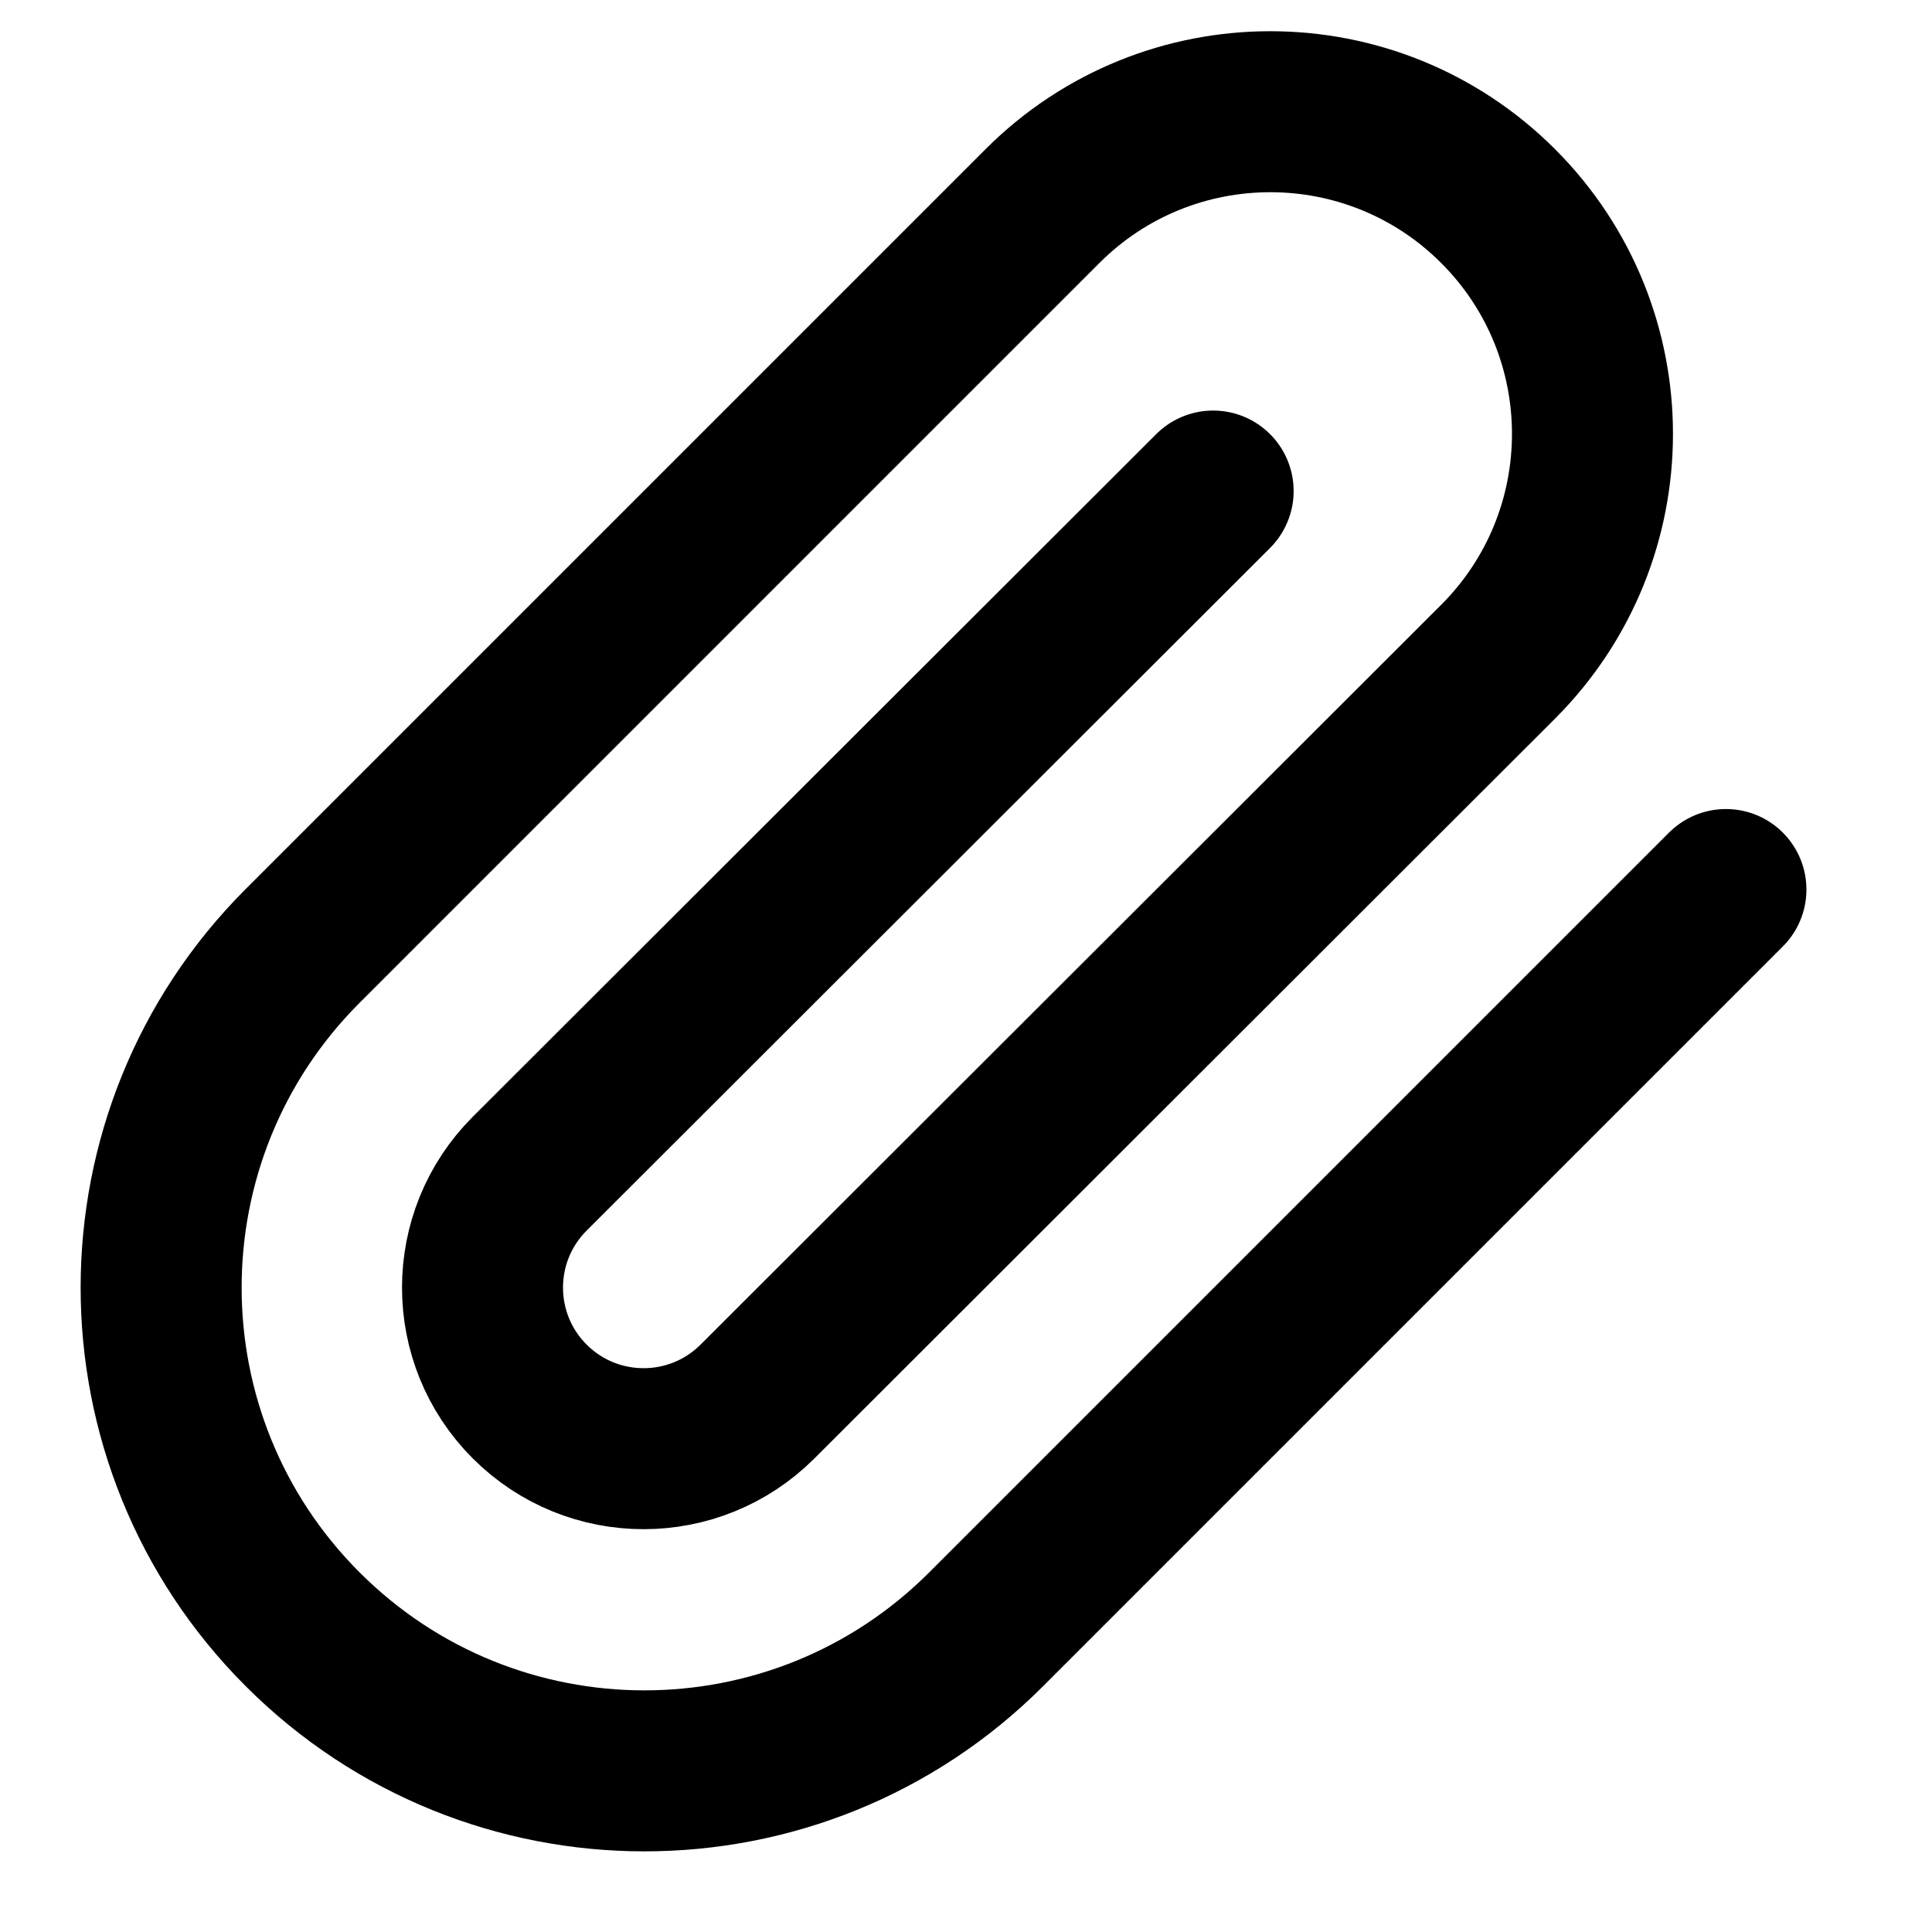
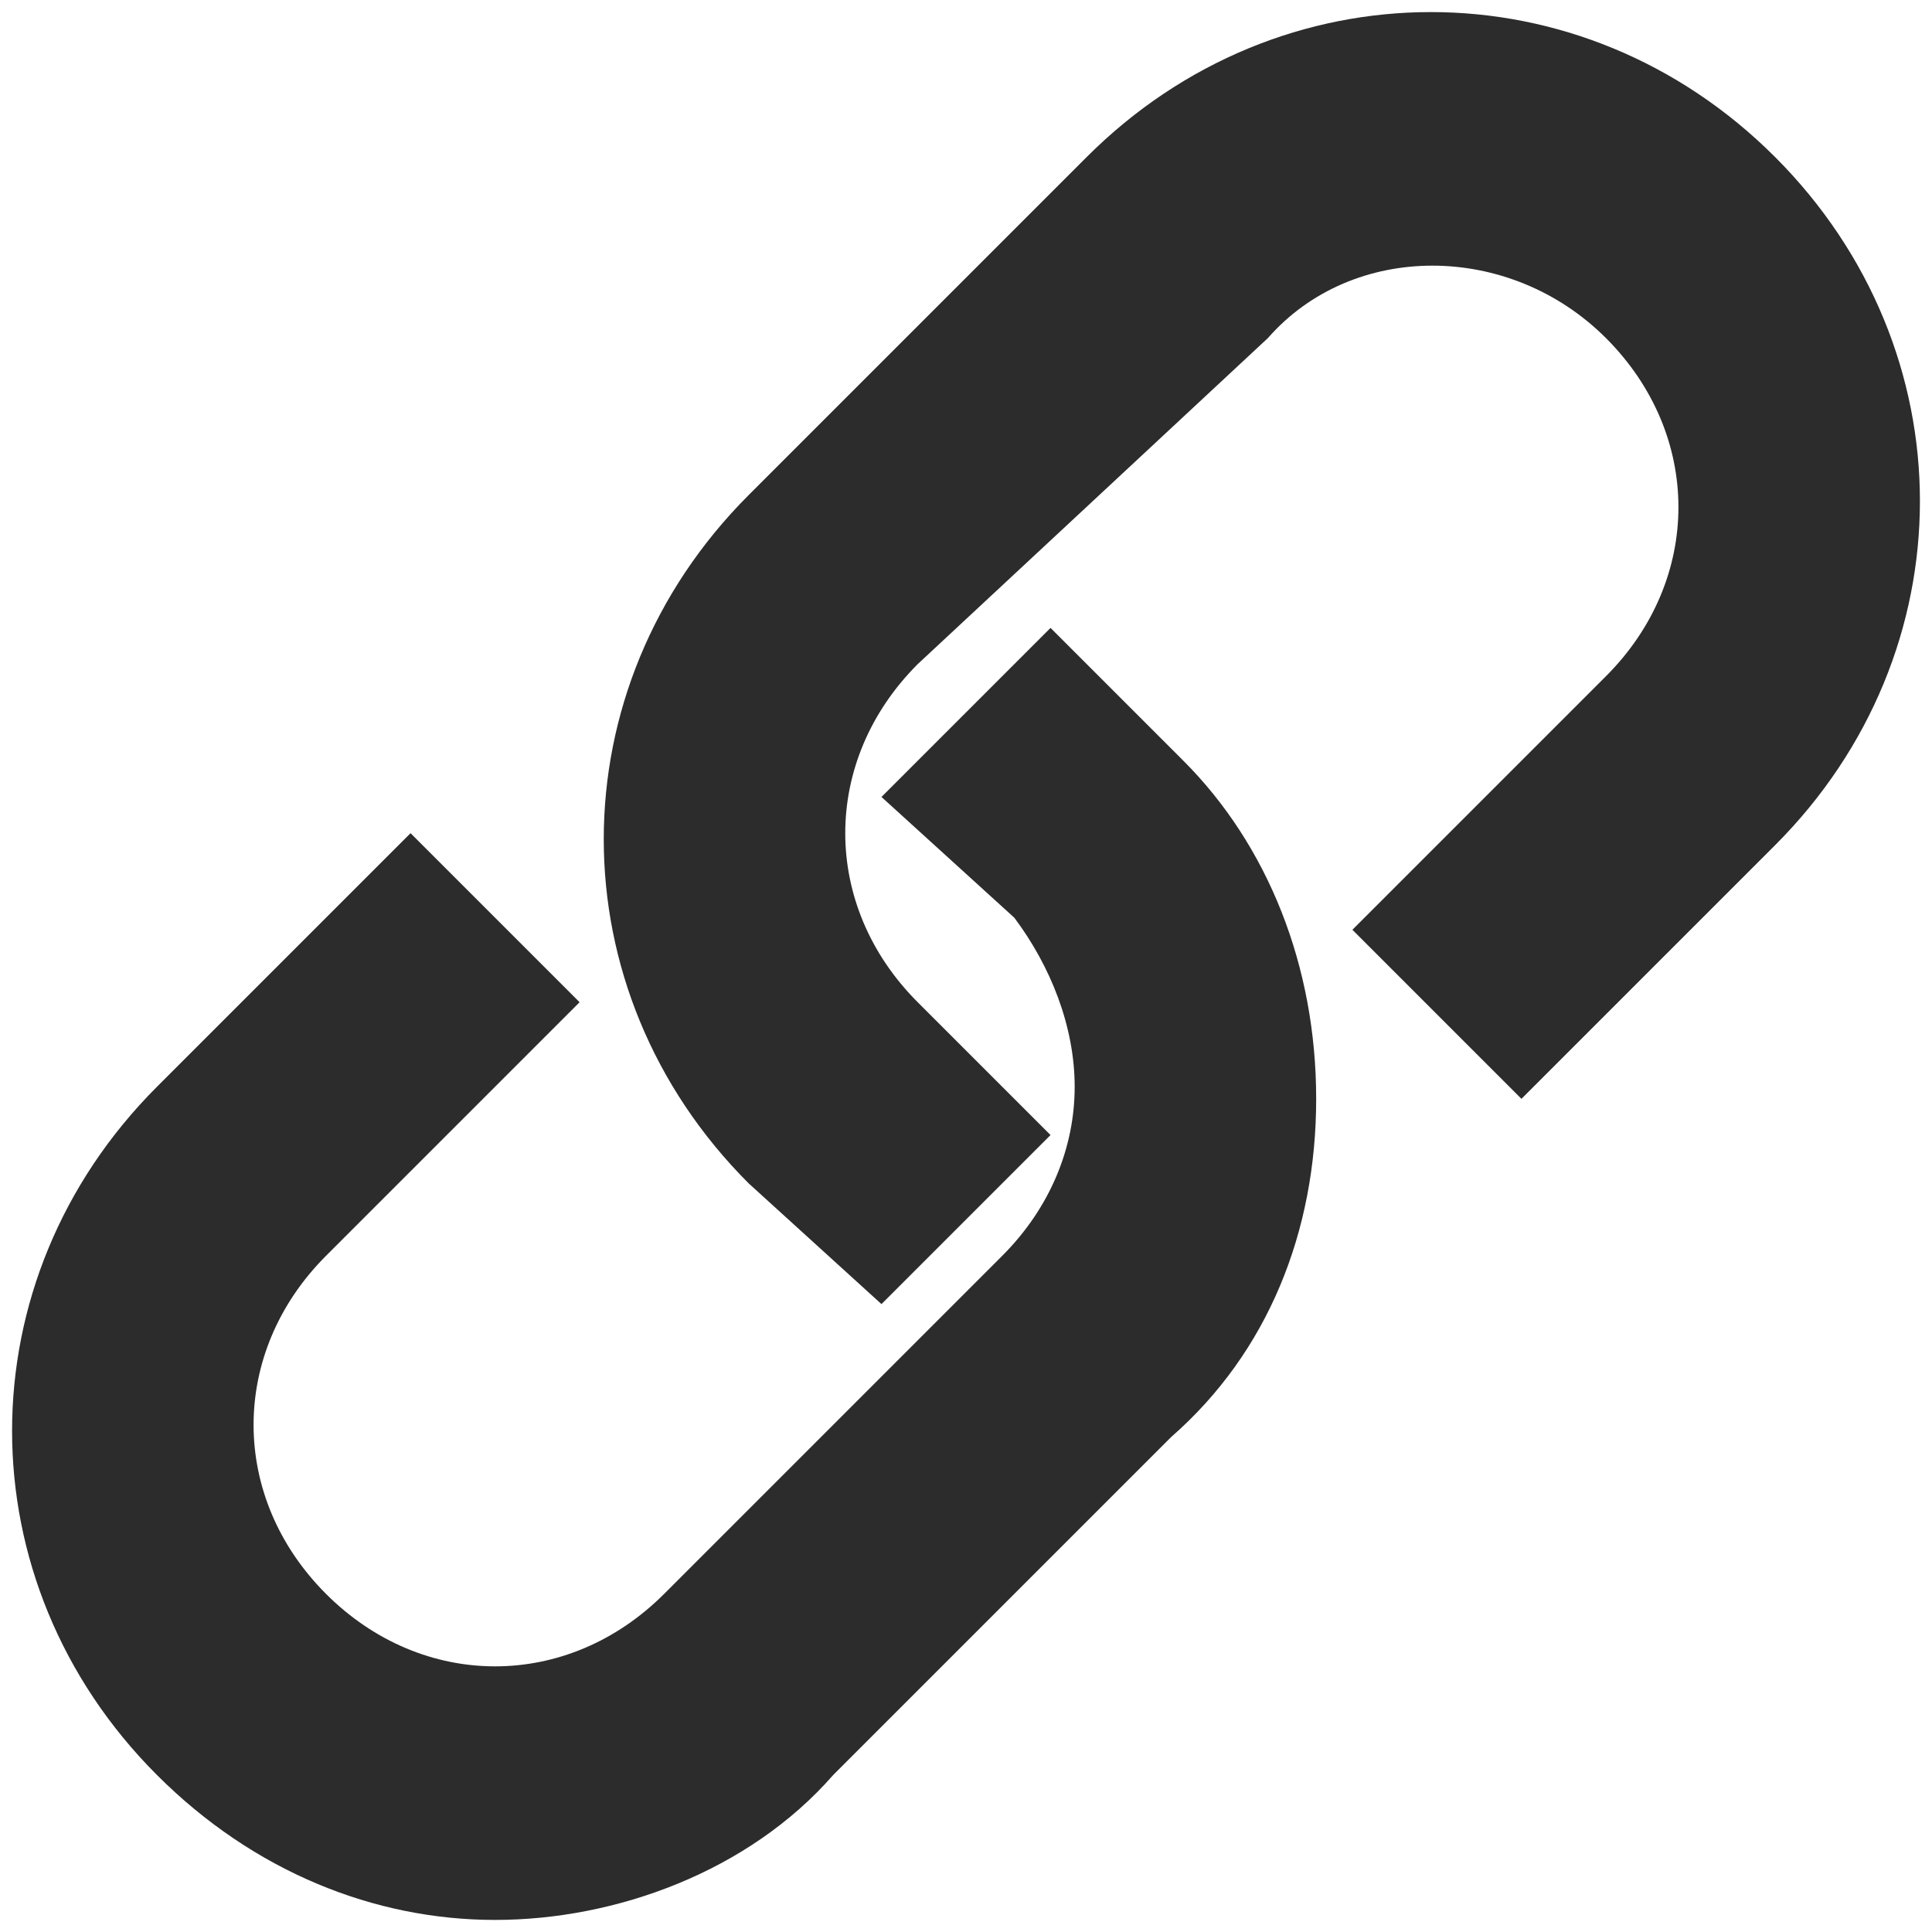
- <svg xmlns="http://www.w3.org/2000/svg" width="16" height="16" viewBox="0 0 24 24" fill="none" stroke="currentColor" stroke-width="2" stroke-linecap="round" stroke-linejoin="round">
-   <path d="M21.44 11.05l-9.19 9.19a6 6 0 0 1-8.49-8.49l9.19-9.19a4 4 0 0 1 5.66 5.66l-9.2 9.19a2 2 0 0 1-2.83-2.83l8.49-8.48" />
+ <svg xmlns="http://www.w3.org/2000/svg" t="1742467550903" class="icon" viewBox="0 0 1024 1024" version="1.1" p-id="10594" width="200" height="200">
+   <path d="M262.4 1017.6c-64 0-128-25.6-179.2-76.8-102.4-102.4-102.4-262.4 0-364.8l134.4-134.4 89.6 89.6-134.4 134.4c-51.2 51.2-51.2 128 0 179.2 51.2 51.2 128 51.2 179.2 0l179.2-179.2c25.6-25.6 38.4-57.6 38.4-89.6S556.8 512 537.6 486.4L467.2 422.4l89.6-89.6 70.4 70.4C672 448 697.6 512 697.6 582.4c0 70.4-25.6 134.4-76.8 179.2l-179.2 179.2C396.8 992 326.4 1017.6 262.4 1017.6zM467.2 691.2 396.8 627.2c-102.4-102.4-102.4-262.4 0-364.8l179.2-179.2c102.4-102.4 262.4-102.4 364.8 0 102.4 102.4 102.4 262.4 0 364.8l-134.4 134.4-89.6-89.6 134.4-134.4c51.2-51.2 51.2-128 0-179.2-51.2-51.2-134.4-51.2-179.2 0L486.4 352c-51.2 51.2-51.2 128 0 179.2l70.4 70.4L467.2 691.2z" fill="#2c2c2c" p-id="10595" />
</svg>
